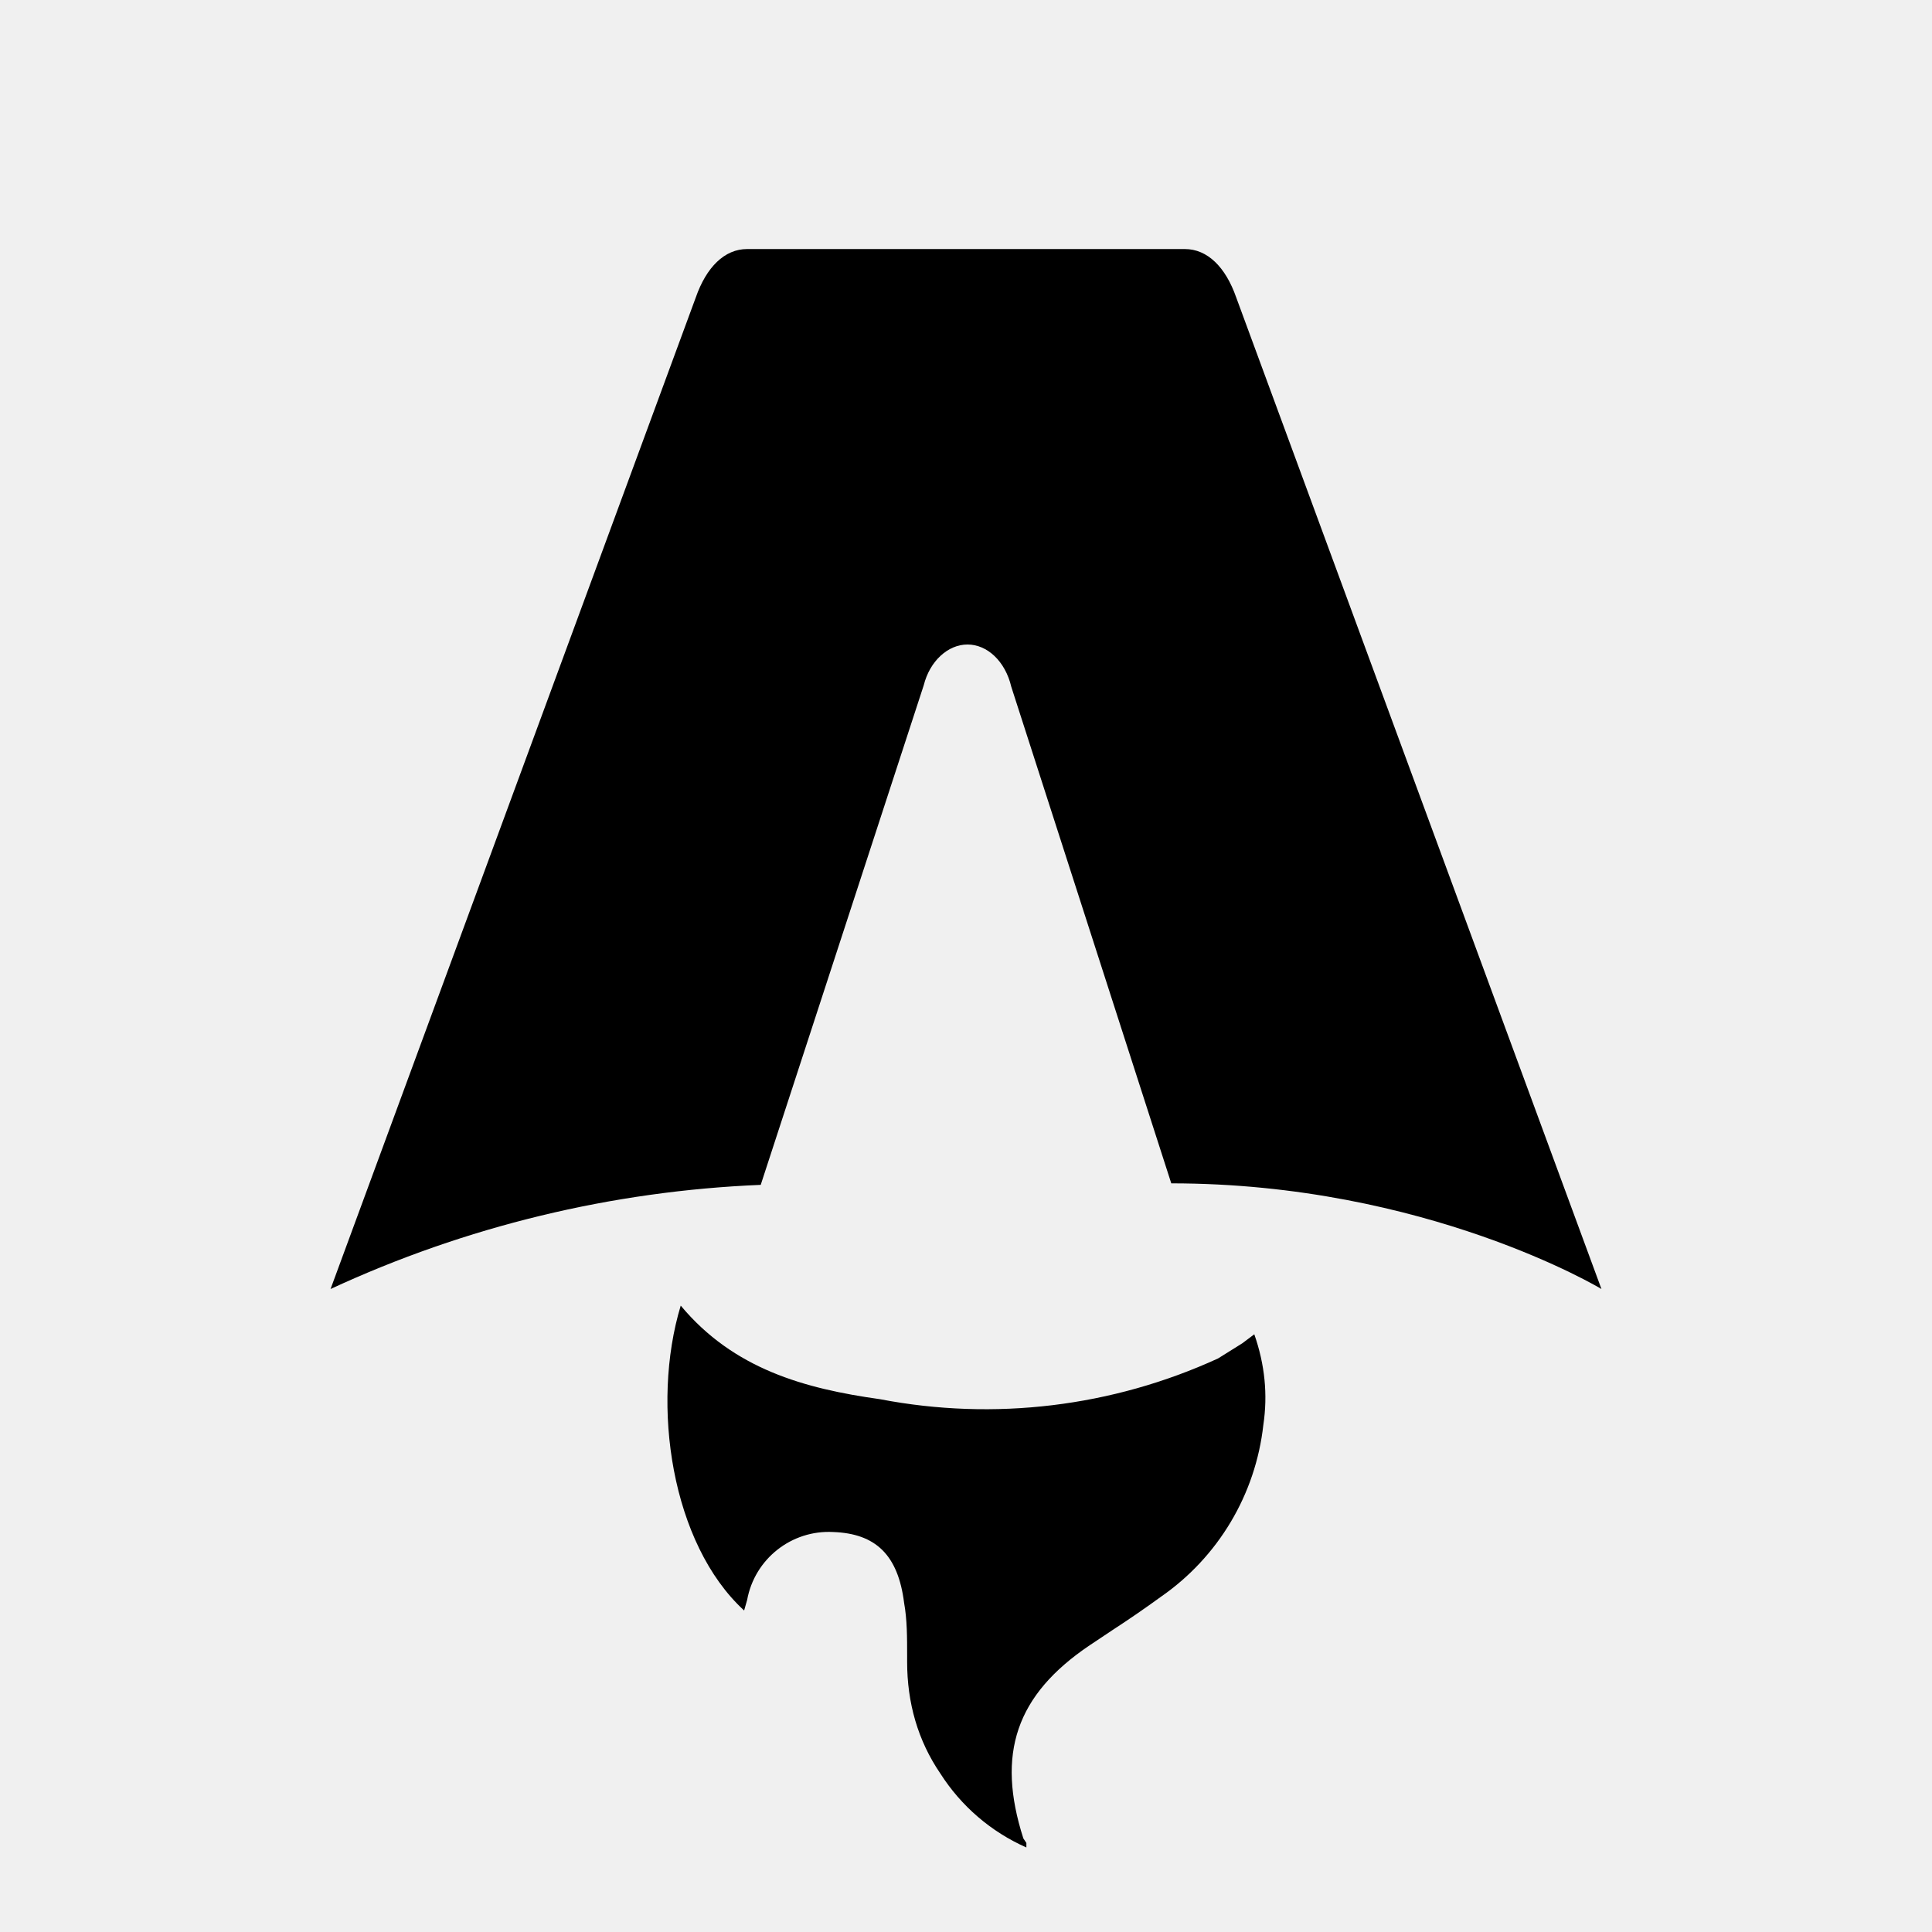
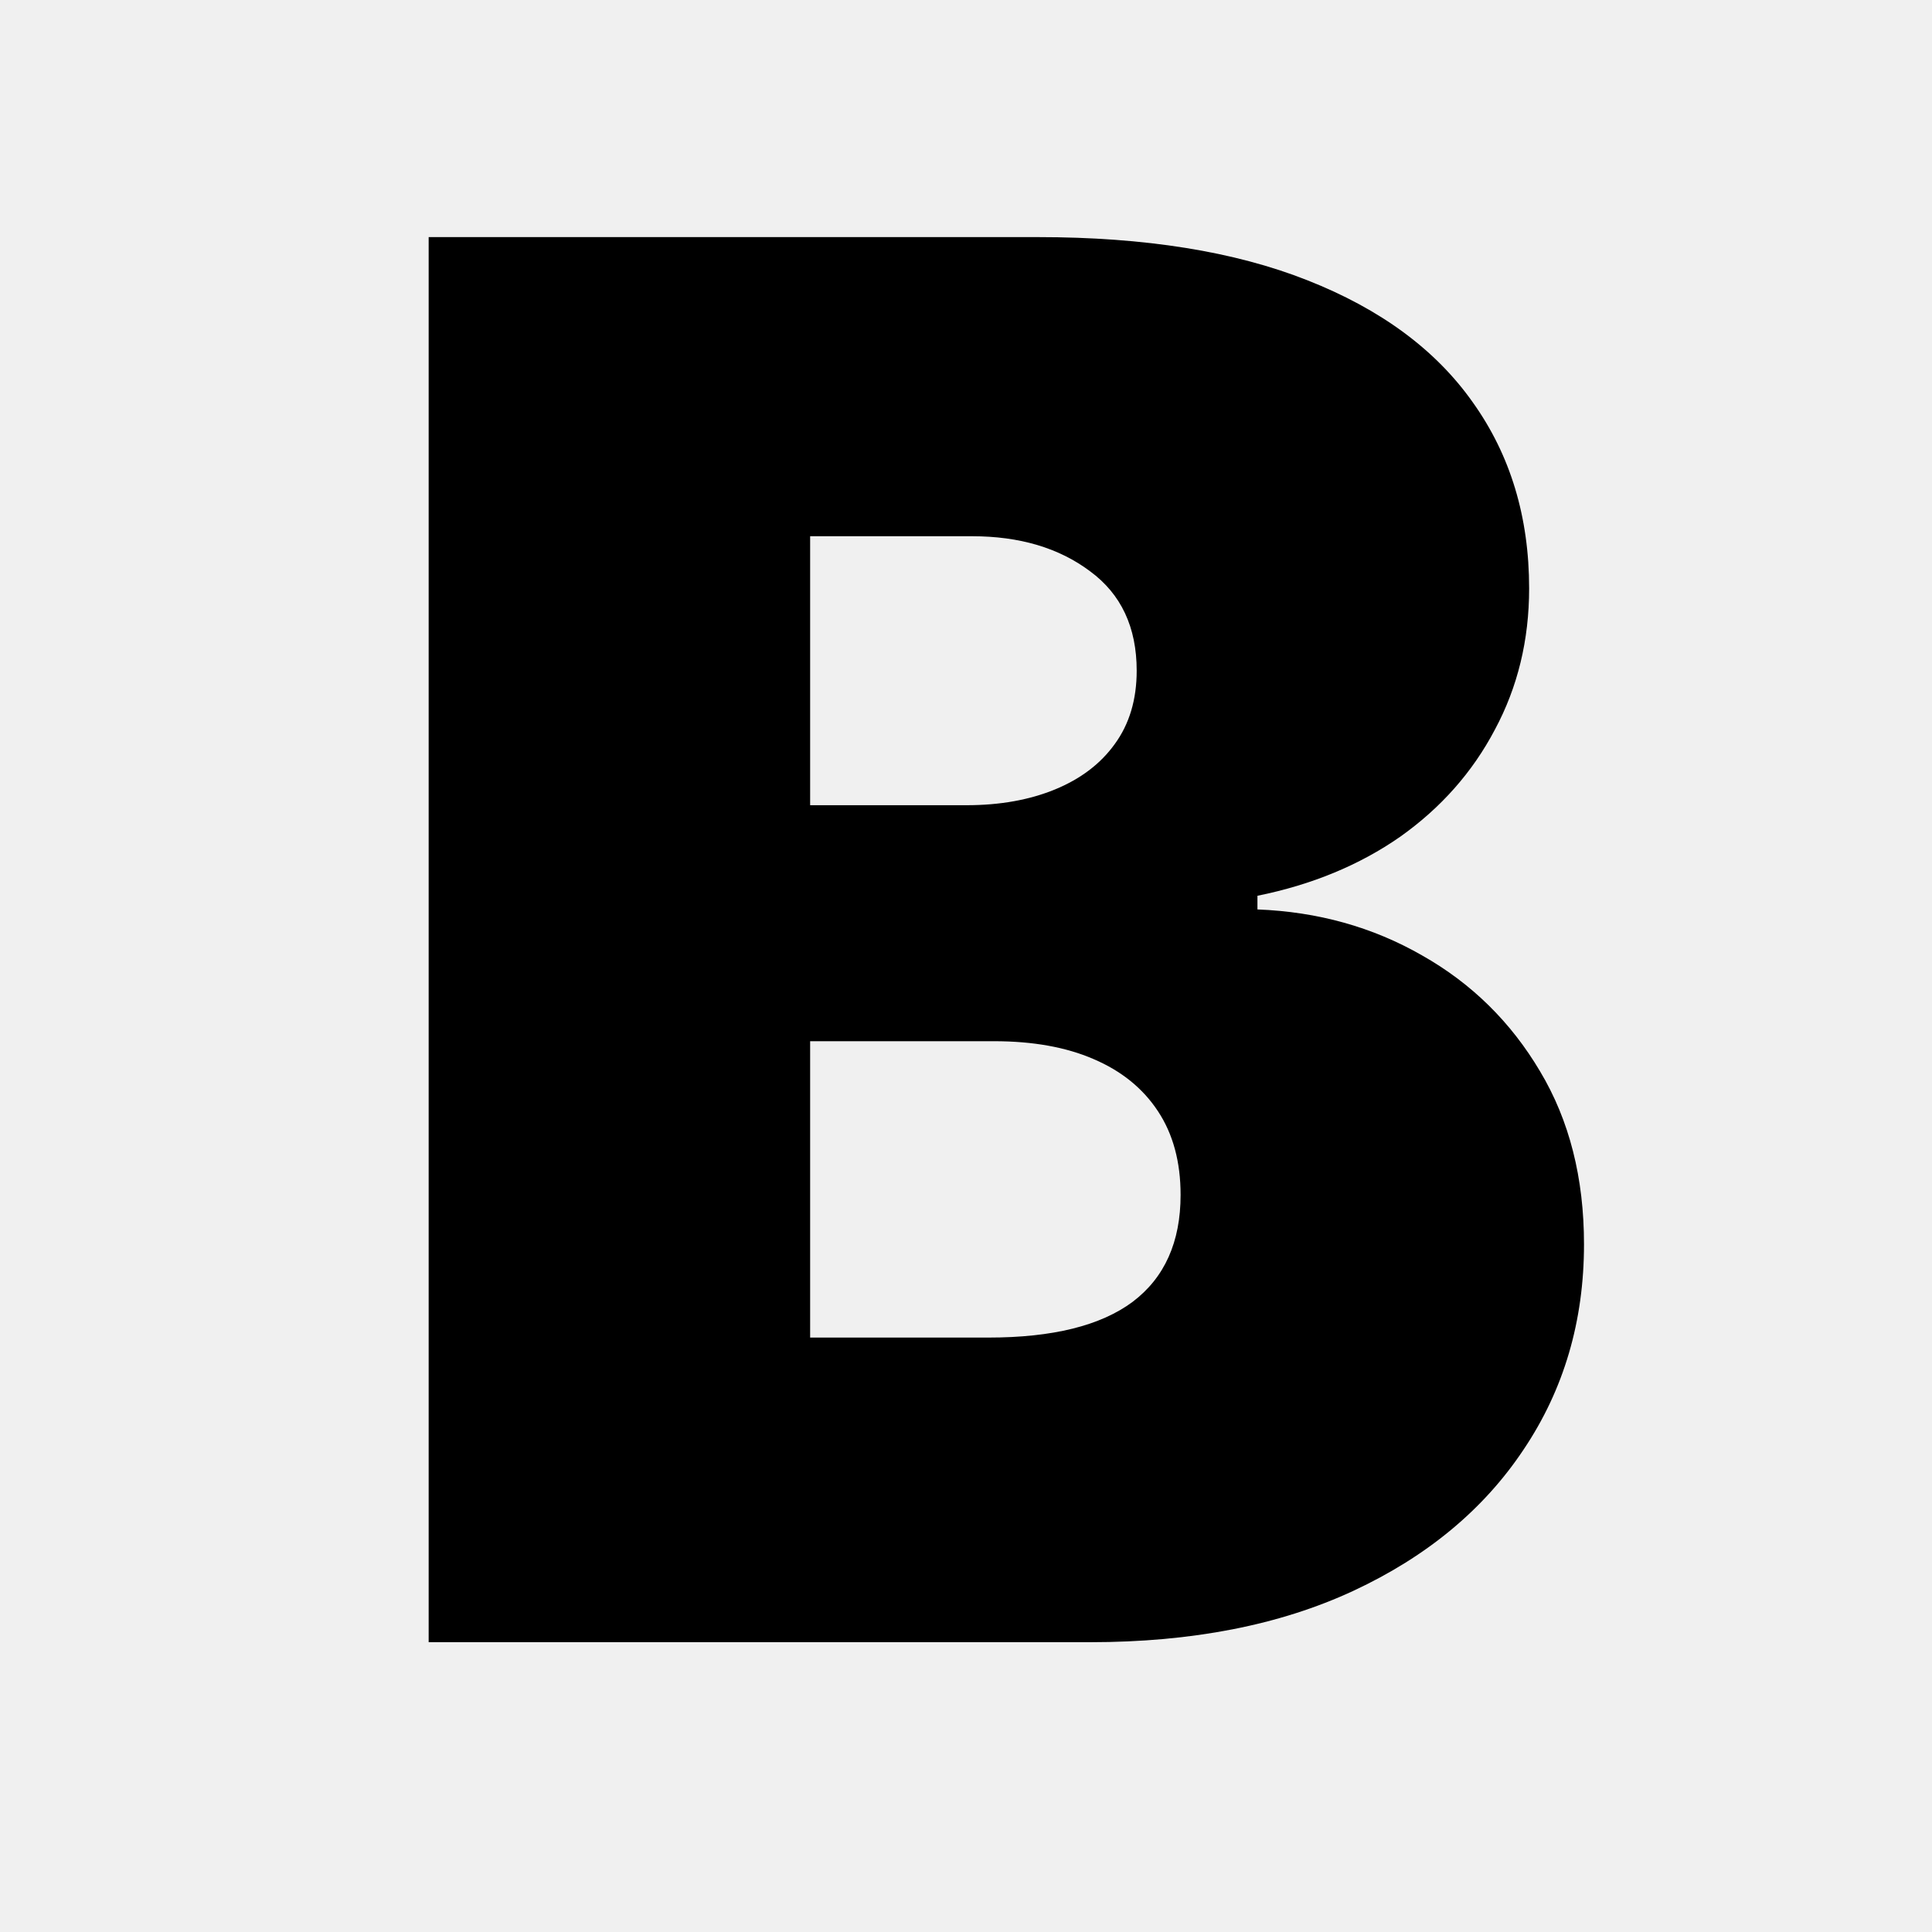
- <svg xmlns="http://www.w3.org/2000/svg" fill="none" viewBox="0 0 128 128">
-   <path d="M50.4 78.5a75.1 75.1 0 0 0-28.5 6.9l24.2-65.7c.7-2 1.9-3.2 3.4-3.2h29c1.5 0 2.7 1.2 3.4 3.2l24.2 65.7s-11.6-7-28.5-7L67 45.5c-.4-1.7-1.6-2.8-2.9-2.8-1.3 0-2.5 1.1-2.9 2.7L50.4 78.5Zm-1.1 28.2Zm-4.2-20.2c-2 6.6-.6 15.8 4.2 20.2a17.5 17.5 0 0 1 .2-.7 5.5 5.5 0 0 1 5.7-4.5c2.8.1 4.3 1.5 4.7 4.7.2 1.1.2 2.3.2 3.5v.4c0 2.7.7 5.2 2.2 7.4a13 13 0 0 0 5.7 4.9v-.3l-.2-.3c-1.8-5.6-.5-9.5 4.4-12.8l1.5-1a73 73 0 0 0 3.2-2.2 16 16 0 0 0 6.8-11.4c.3-2 .1-4-.6-6l-.8.6-1.6 1a37 37 0 0 1-22.4 2.7c-5-.7-9.7-2-13.2-6.2Z" />
+ <svg xmlns="http://www.w3.org/2000/svg" width="40" height="40" viewBox="0 0 40 40" fill="none">
+   <g clip-path="url(#clip0_1365_47)">
+     <path d="M8.875 34V4.909H21.489C23.704 4.909 25.565 5.207 27.071 5.804C28.586 6.401 29.727 7.243 30.494 8.332C31.271 9.421 31.659 10.704 31.659 12.182C31.659 13.252 31.422 14.227 30.949 15.108C30.485 15.989 29.831 16.727 28.989 17.324C28.146 17.911 27.161 18.318 26.034 18.546V18.829C27.284 18.877 28.421 19.194 29.443 19.781C30.466 20.359 31.28 21.159 31.886 22.182C32.492 23.195 32.795 24.388 32.795 25.761C32.795 27.352 32.379 28.768 31.546 30.009C30.722 31.249 29.547 32.224 28.023 32.935C26.498 33.645 24.68 34 22.568 34H8.875ZM16.773 27.693H20.466C21.792 27.693 22.786 27.447 23.449 26.954C24.112 26.453 24.443 25.714 24.443 24.739C24.443 24.057 24.287 23.479 23.974 23.006C23.662 22.532 23.217 22.172 22.639 21.926C22.071 21.68 21.384 21.557 20.579 21.557H16.773V27.693ZM16.773 16.671H20.011C20.703 16.671 21.313 16.562 21.844 16.344C22.374 16.126 22.786 15.813 23.079 15.406C23.383 14.99 23.534 14.483 23.534 13.886C23.534 12.987 23.212 12.3 22.568 11.827C21.924 11.344 21.11 11.102 20.125 11.102H16.773V16.671Z" fill="black" />
+   </g>
+   <defs>
+     <clipPath id="clip0_1365_47">
+       <rect width="40" height="40" fill="black" />
+     </clipPath>
+   </defs>
  <style>
-         path { fill: #000; }
-         @media (prefers-color-scheme: dark) {
-             path { fill: #FFF; }
-         }
-     </style>
+     @media (prefers-color-scheme: dark) {
+         path { fill: white; }
+     }
+ </style>
</svg>
